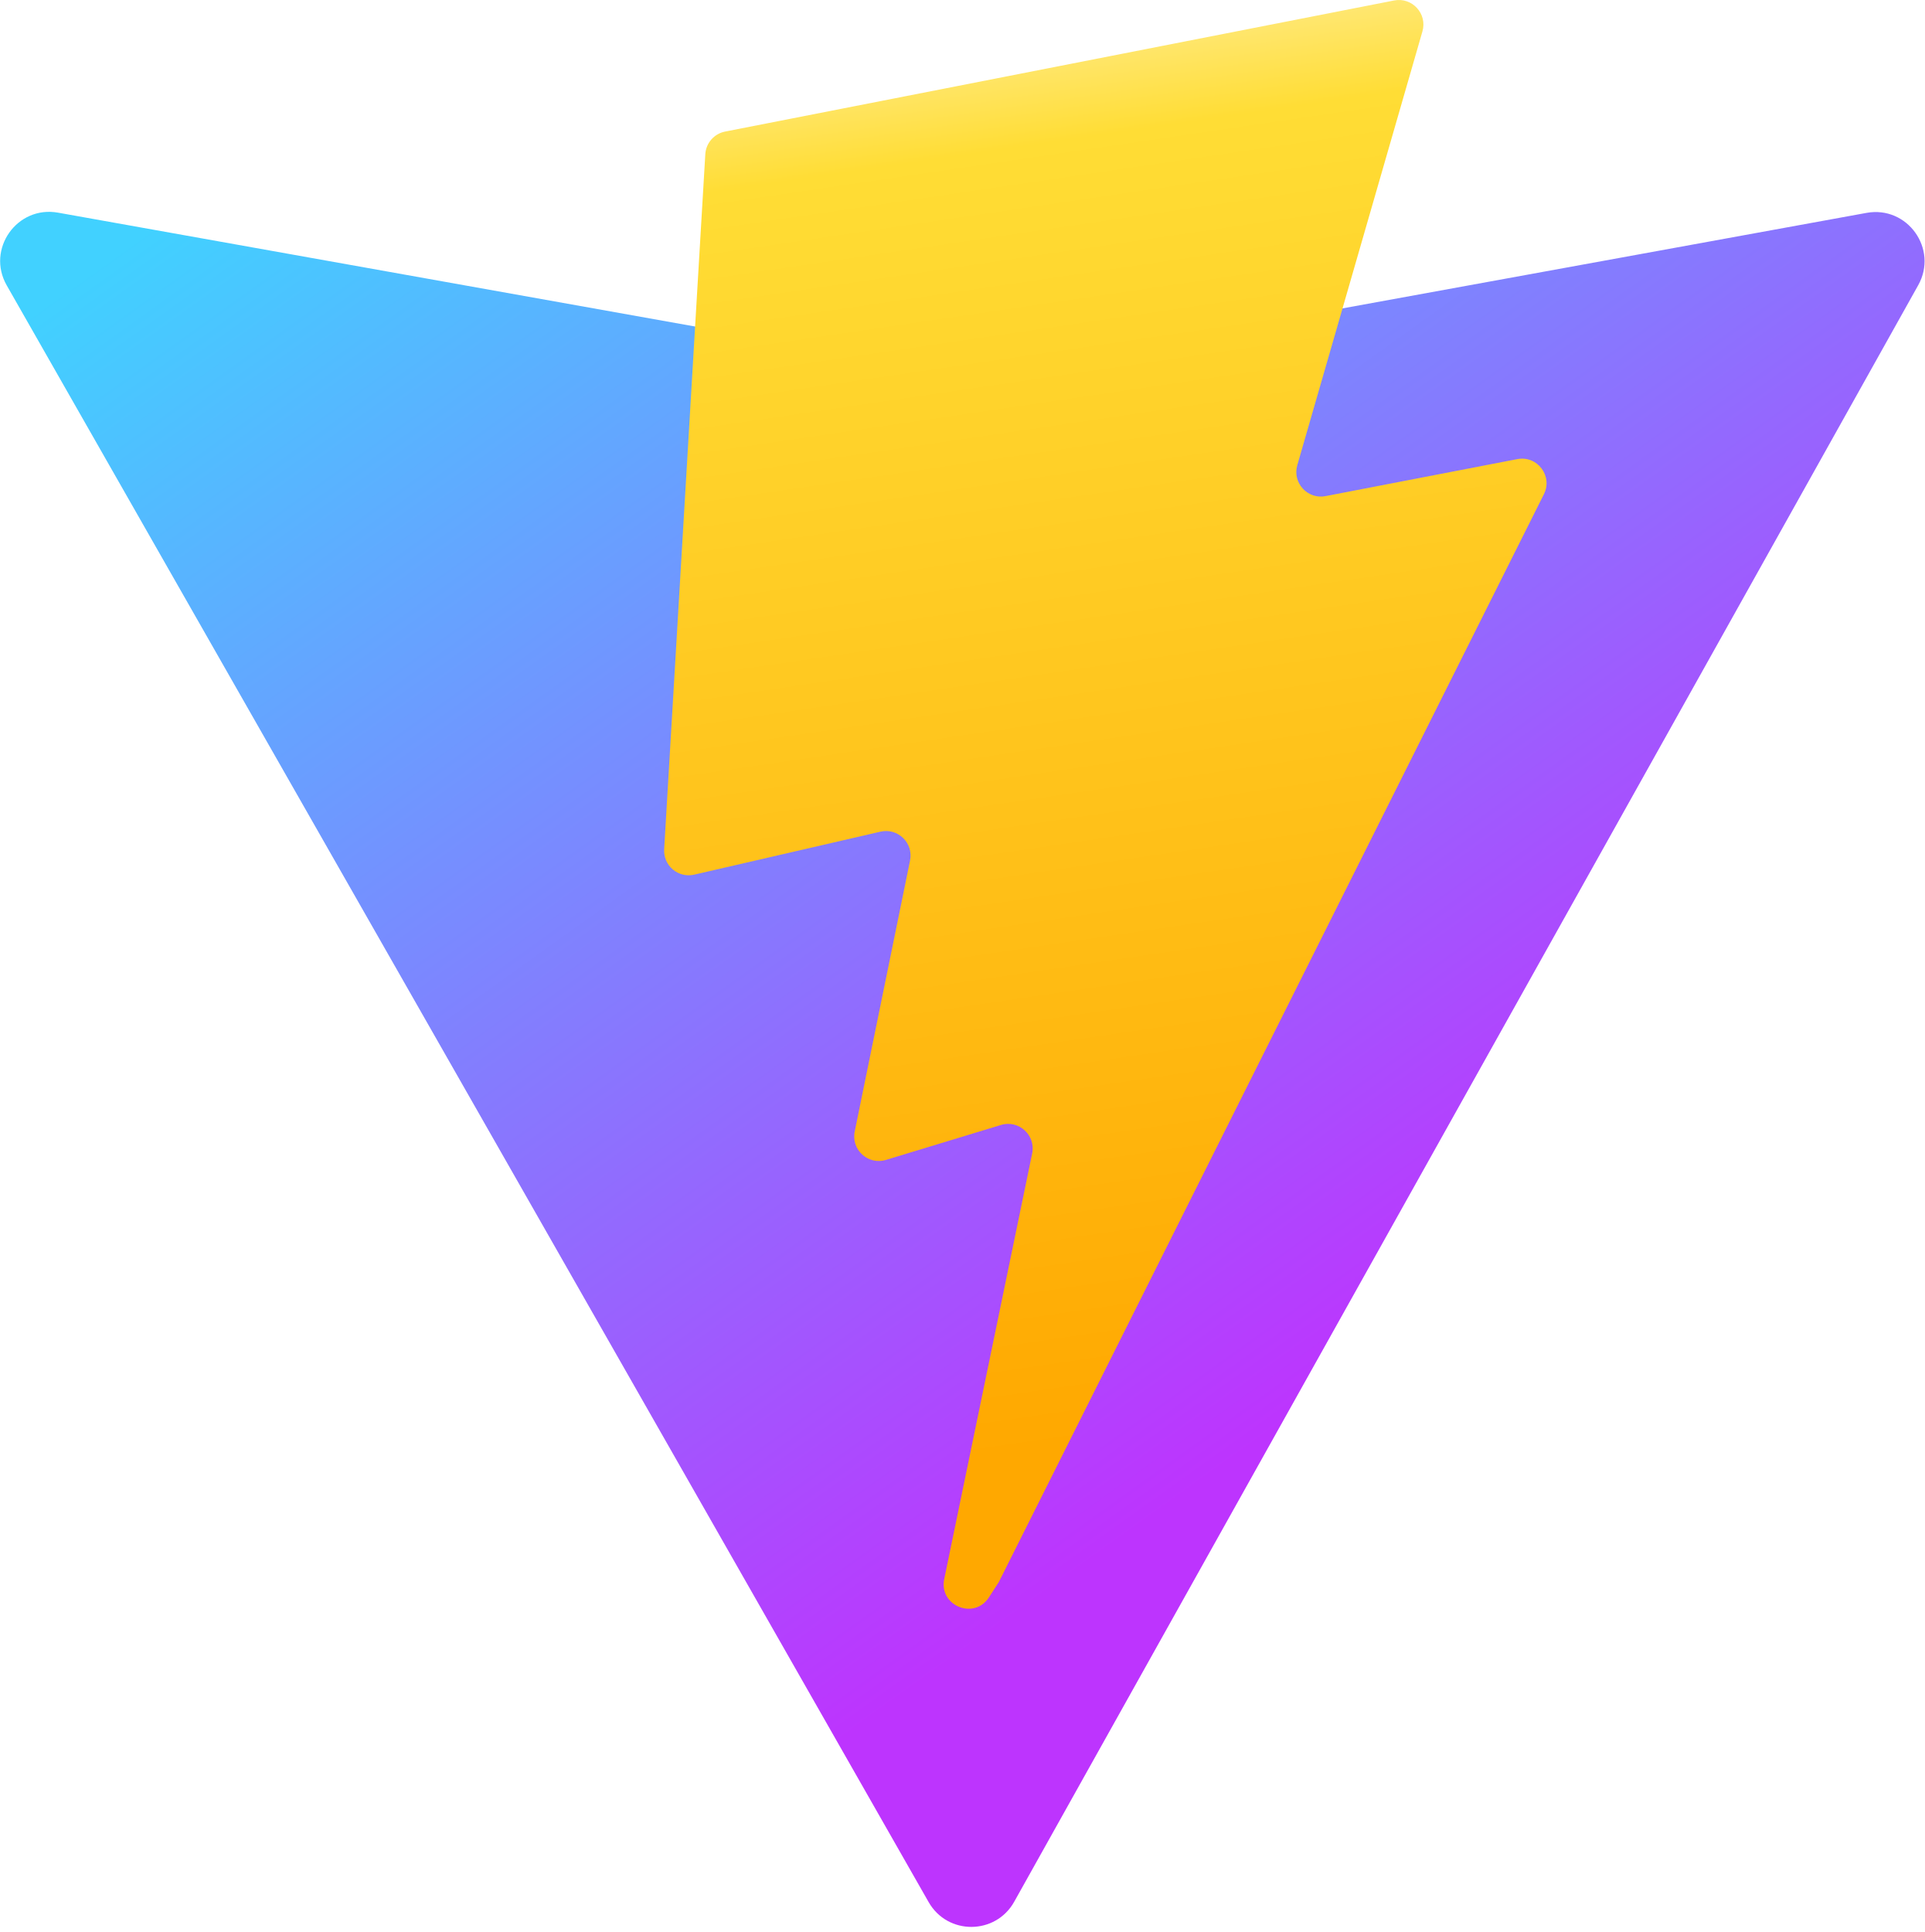
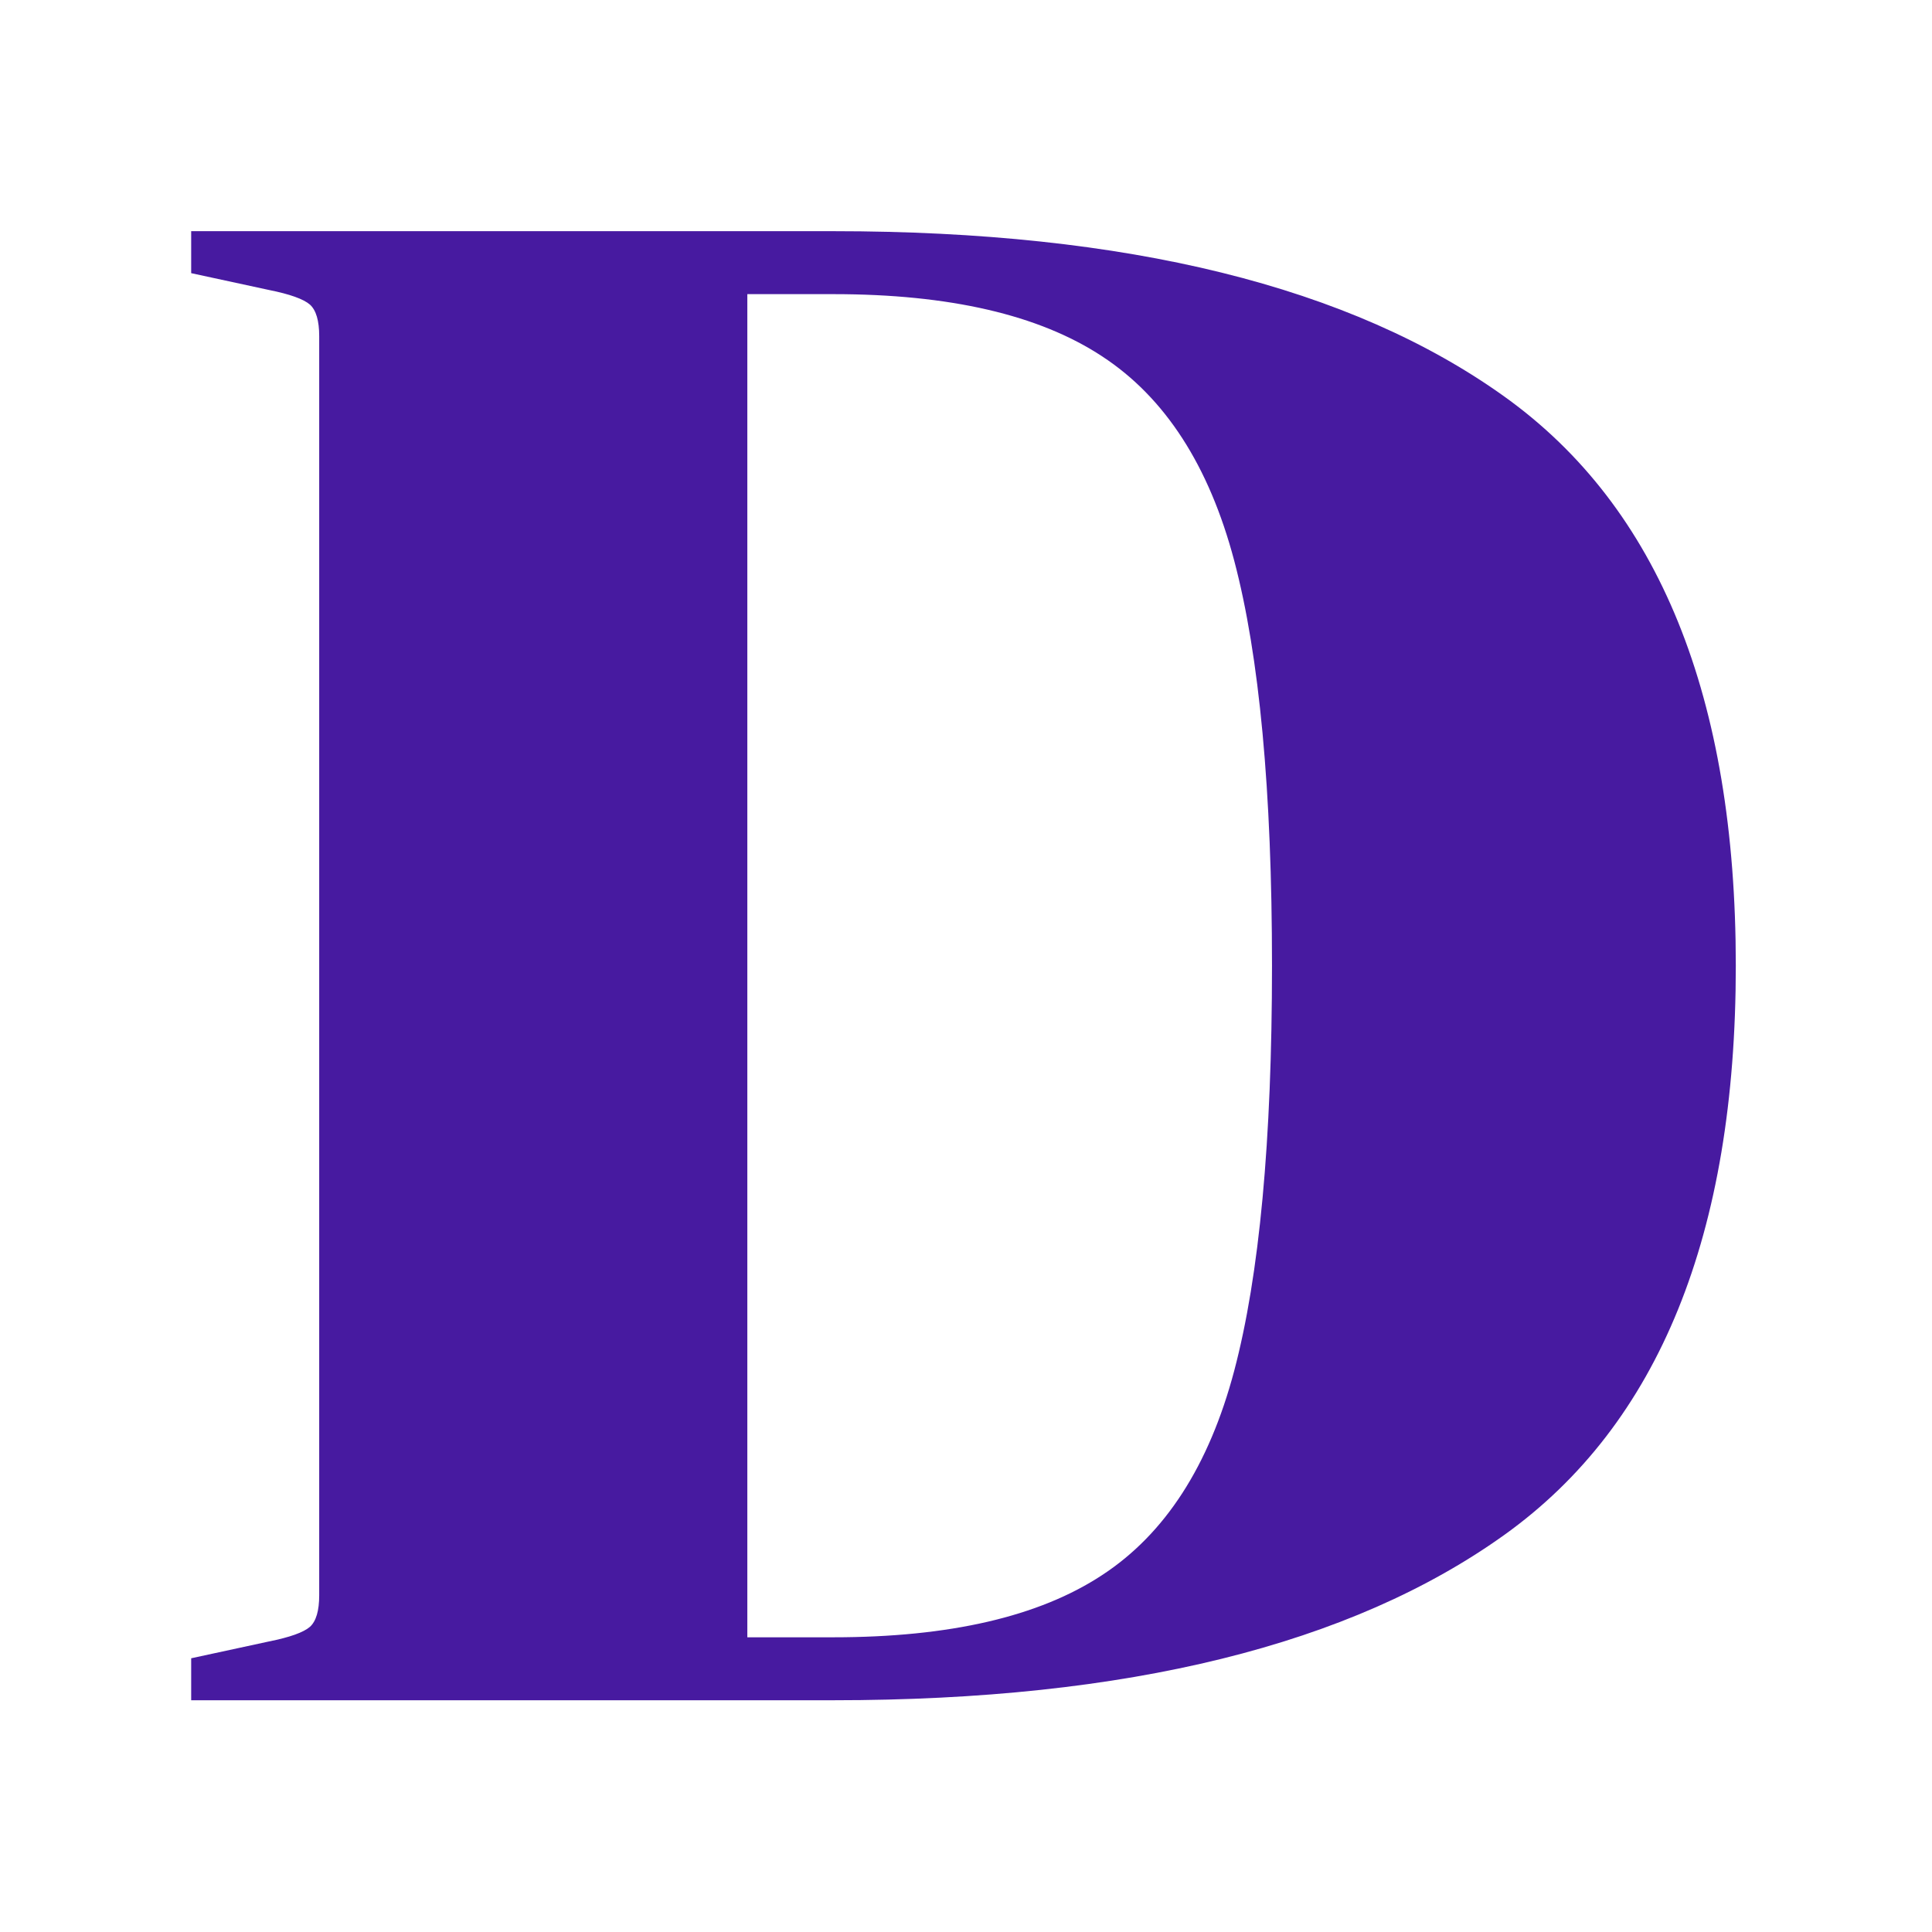
- <svg xmlns="http://www.w3.org/2000/svg" aria-hidden="true" role="img" class="iconify iconify--logos" width="31.88" height="32" preserveAspectRatio="xMidYMid meet" viewBox="0 0 256 257">
-   <defs>
-     <linearGradient id="IconifyId1813088fe1fbc01fb466" x1="-.828%" x2="57.636%" y1="7.652%" y2="78.411%">
-       <stop offset="0%" stop-color="#41D1FF" />
-       <stop offset="100%" stop-color="#BD34FE" />
-     </linearGradient>
-     <linearGradient id="IconifyId1813088fe1fbc01fb467" x1="43.376%" x2="50.316%" y1="2.242%" y2="89.03%">
-       <stop offset="0%" stop-color="#FFEA83" />
-       <stop offset="8.333%" stop-color="#FFDD35" />
-       <stop offset="100%" stop-color="#FFA800" />
-     </linearGradient>
-   </defs>
-   <path fill="url(#IconifyId1813088fe1fbc01fb466)" d="M255.153 37.938L134.897 252.976c-2.483 4.44-8.862 4.466-11.382.048L.875 37.958c-2.746-4.814 1.371-10.646 6.827-9.67l120.385 21.517a6.537 6.537 0 0 0 2.322-.004l117.867-21.483c5.438-.991 9.574 4.796 6.877 9.62Z" />
-   <path fill="url(#IconifyId1813088fe1fbc01fb467)" d="M185.432.063L96.44 17.501a3.268 3.268 0 0 0-2.634 3.014l-5.474 92.456a3.268 3.268 0 0 0 3.997 3.378l24.777-5.718c2.318-.535 4.413 1.507 3.936 3.838l-7.361 36.047c-.495 2.426 1.782 4.5 4.151 3.78l15.304-4.649c2.372-.72 4.652 1.36 4.15 3.788l-11.698 56.621c-.732 3.542 3.979 5.473 5.943 2.437l1.313-2.028l72.516-144.72c1.215-2.423-.88-5.186-3.54-4.672l-25.505 4.922c-2.396.462-4.435-1.77-3.759-4.114l16.646-57.705c.677-2.35-1.37-4.583-3.769-4.113Z" />
+ <svg xmlns="http://www.w3.org/2000/svg" version="1.1" width="128" height="128" viewBox="0 0 128 128">
+   <g transform="matrix(0.8046875,0,0,0.8046875,12.33387,15.29751)">
+     <svg viewBox="0 0 155 147" data-background-color="#ffffff" preserveAspectRatio="xMidYMid meet" height="121" width="128">
+       <g id="tight-bounds" transform="matrix(1,0,0,1,0.25,0.02853261)">
+         <svg viewBox="0 0 154.5 146.943" height="146.943" width="154.5">
+           <g>
+             <svg viewBox="0 0 154.5 146.943" height="146.943" width="154.5">
+               <g>
+                 <svg viewBox="0 0 154.5 146.943" height="146.943" width="154.5">
+                   <g id="textblocktransform">
+                     <svg viewBox="0 0 154.5 146.943" height="146.943" width="154.5" id="textblock">
+                       <g>
+                         <svg viewBox="0 0 154.5 146.943" height="146.943" width="154.5">
+                           <g transform="matrix(1,0,0,1,0,0)">
+                             <svg width="154.5" viewBox="1.3 -35 36.8 35" height="146.943" data-palette-color="#471aa0">
+                               <path d="M1.3-1L3.15-1.4Q3.9-1.55 4.13-1.75 4.35-1.95 4.35-2.5L4.35-2.5 4.35-32.5Q4.35-33.05 4.13-33.25 3.9-33.45 3.15-33.6L3.15-33.6 1.3-34 1.3-35 16.6-35Q27.1-35 32.6-31.05 38.1-27.1 38.1-17.5L38.1-17.5Q38.1-7.9 32.6-3.95 27.1 0 16.6 0L16.6 0 1.3 0 1.3-1ZM14.55-33.5L14.55-1.5 16.6-1.5Q20.75-1.5 23-2.98 25.25-4.45 26.15-7.85 27.05-11.25 27.05-17.5L27.05-17.5Q27.05-23.75 26.15-27.15 25.25-30.55 23-32.02 20.75-33.5 16.6-33.5L16.6-33.5 14.55-33.5Z" opacity="1" transform="matrix(1,0,0,1,0,0)" fill="#471aa0" class="wordmark-text-0" data-fill-palette-color="primary" id="text-0" />
+                             </svg>
+                           </g>
+                         </svg>
+                       </g>
+                     </svg>
+                   </g>
+                 </svg>
+               </g>
+               <g />
+             </svg>
+           </g>
+           <defs />
+         </svg>
+         <rect width="154.5" height="146.943" fill="none" stroke="none" visibility="hidden" />
+       </g>
+     </svg>
+   </g>
</svg>
